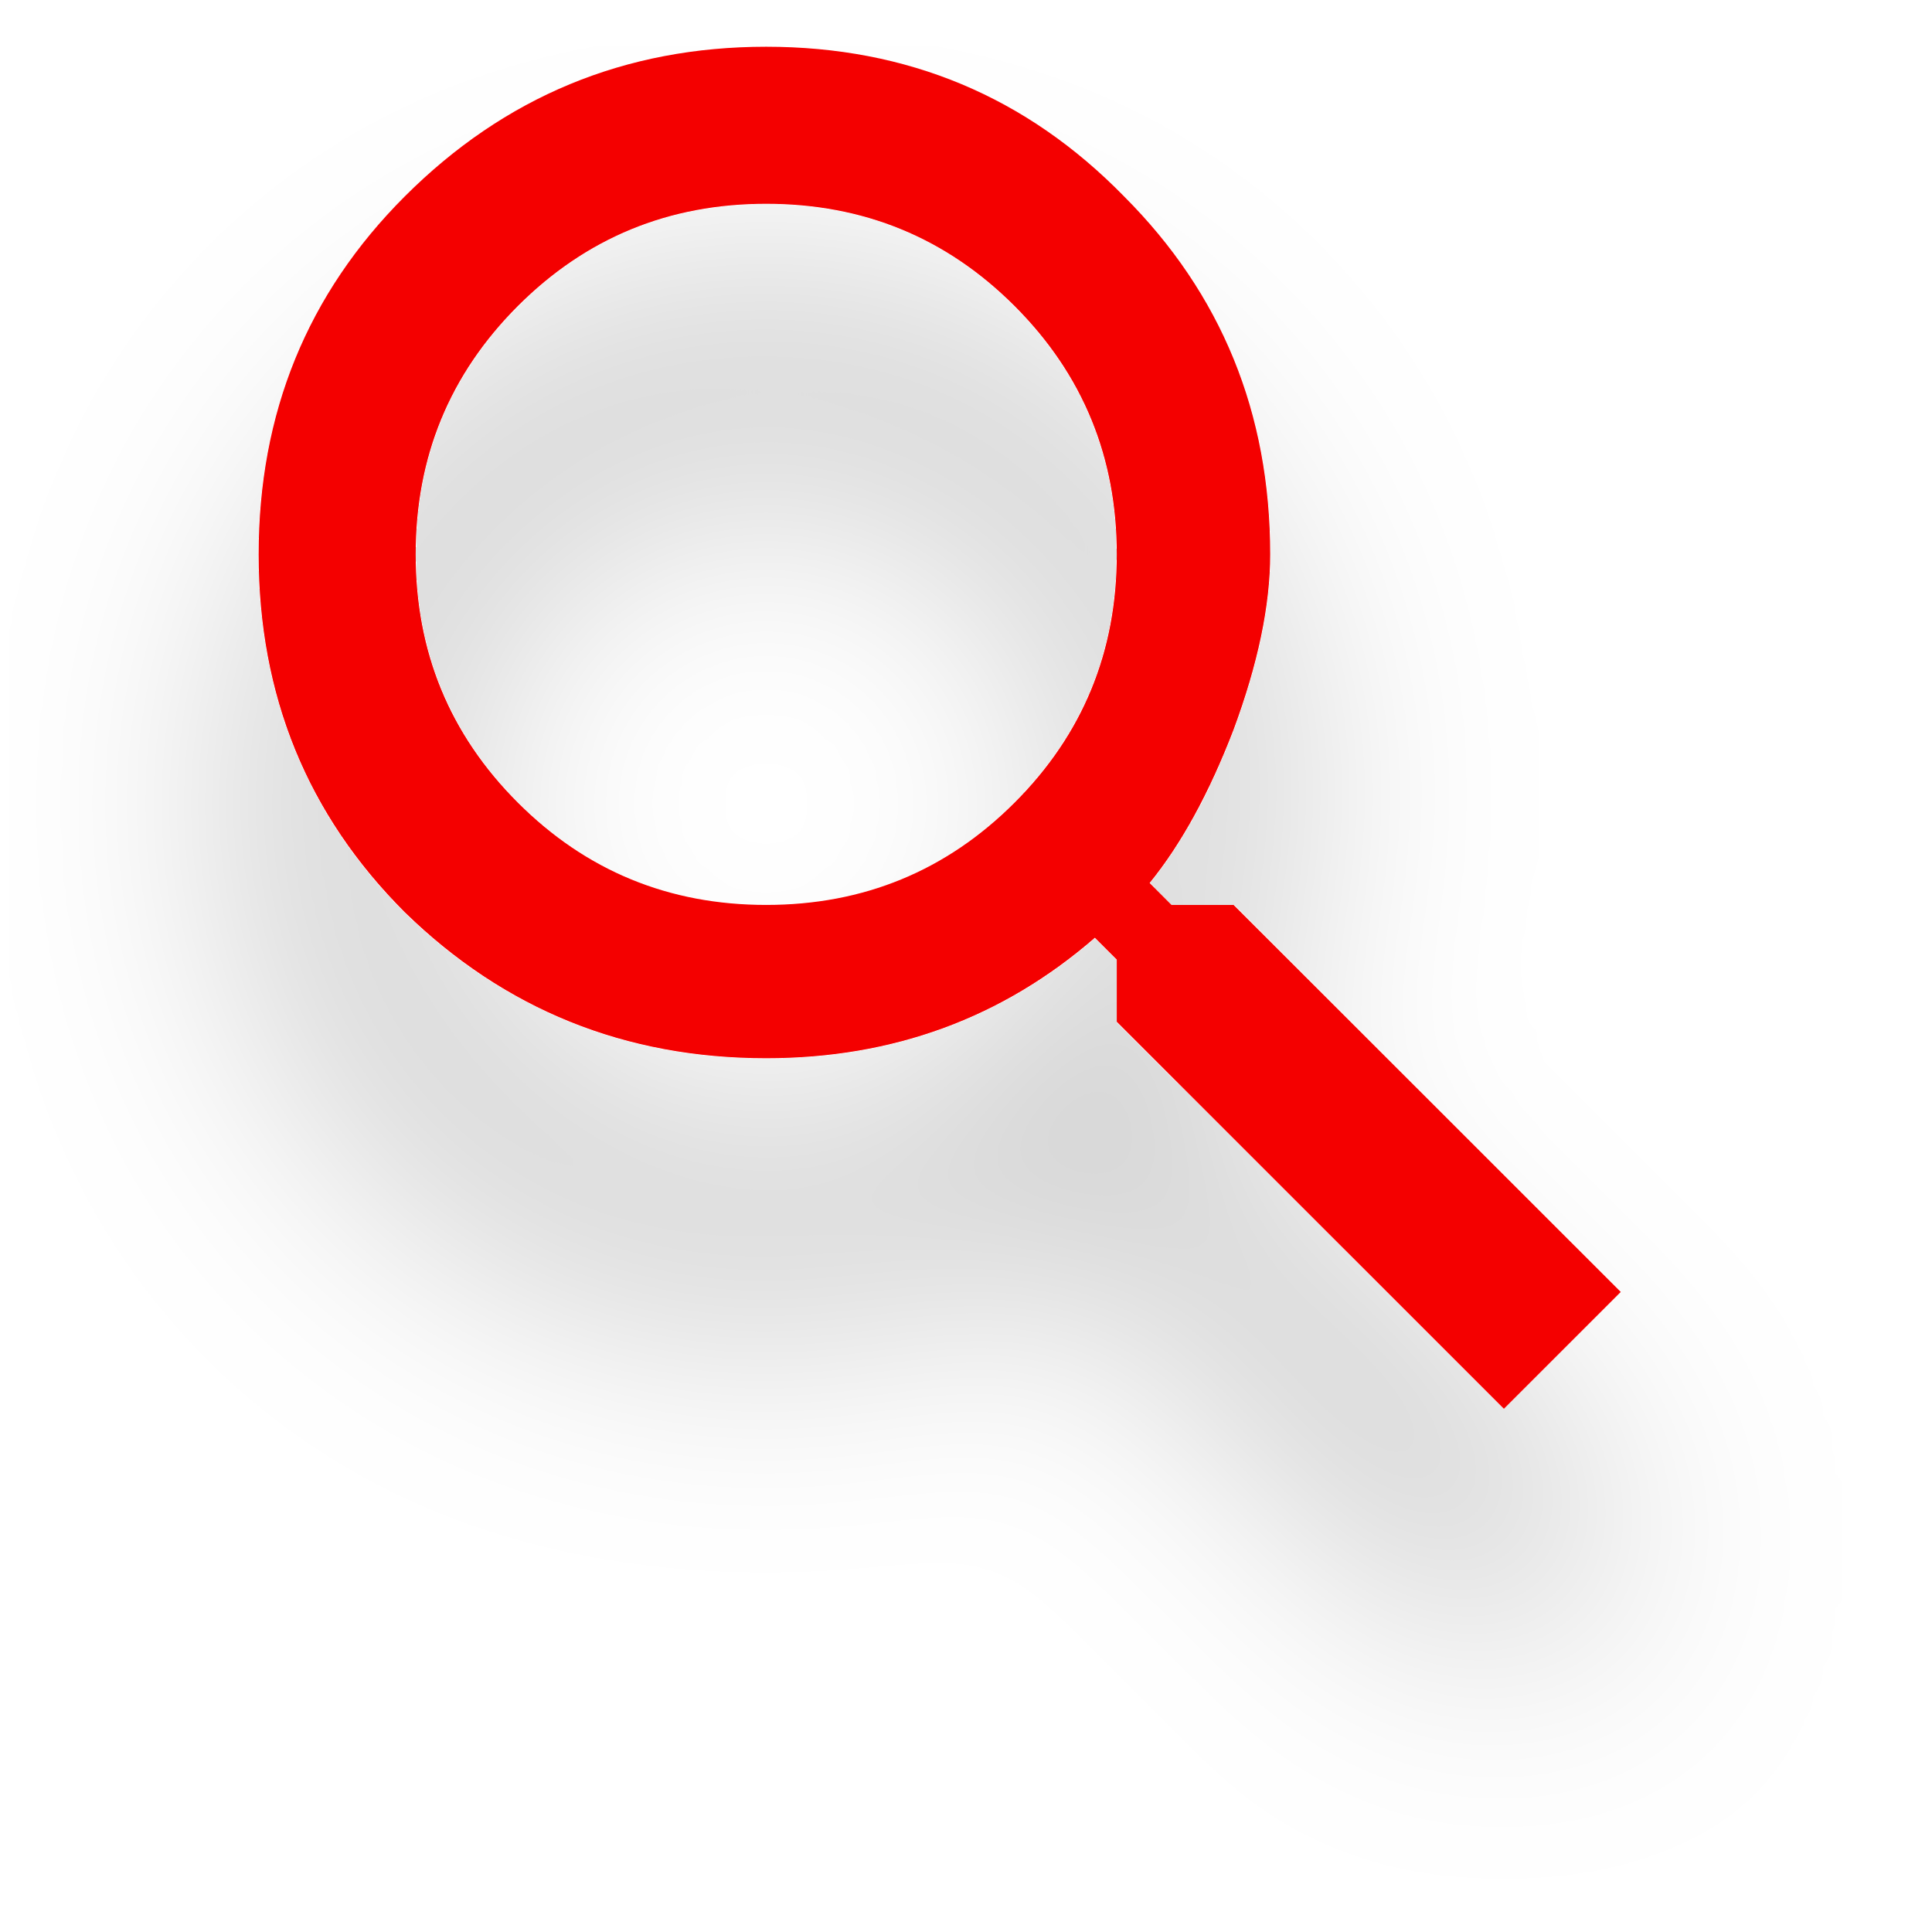
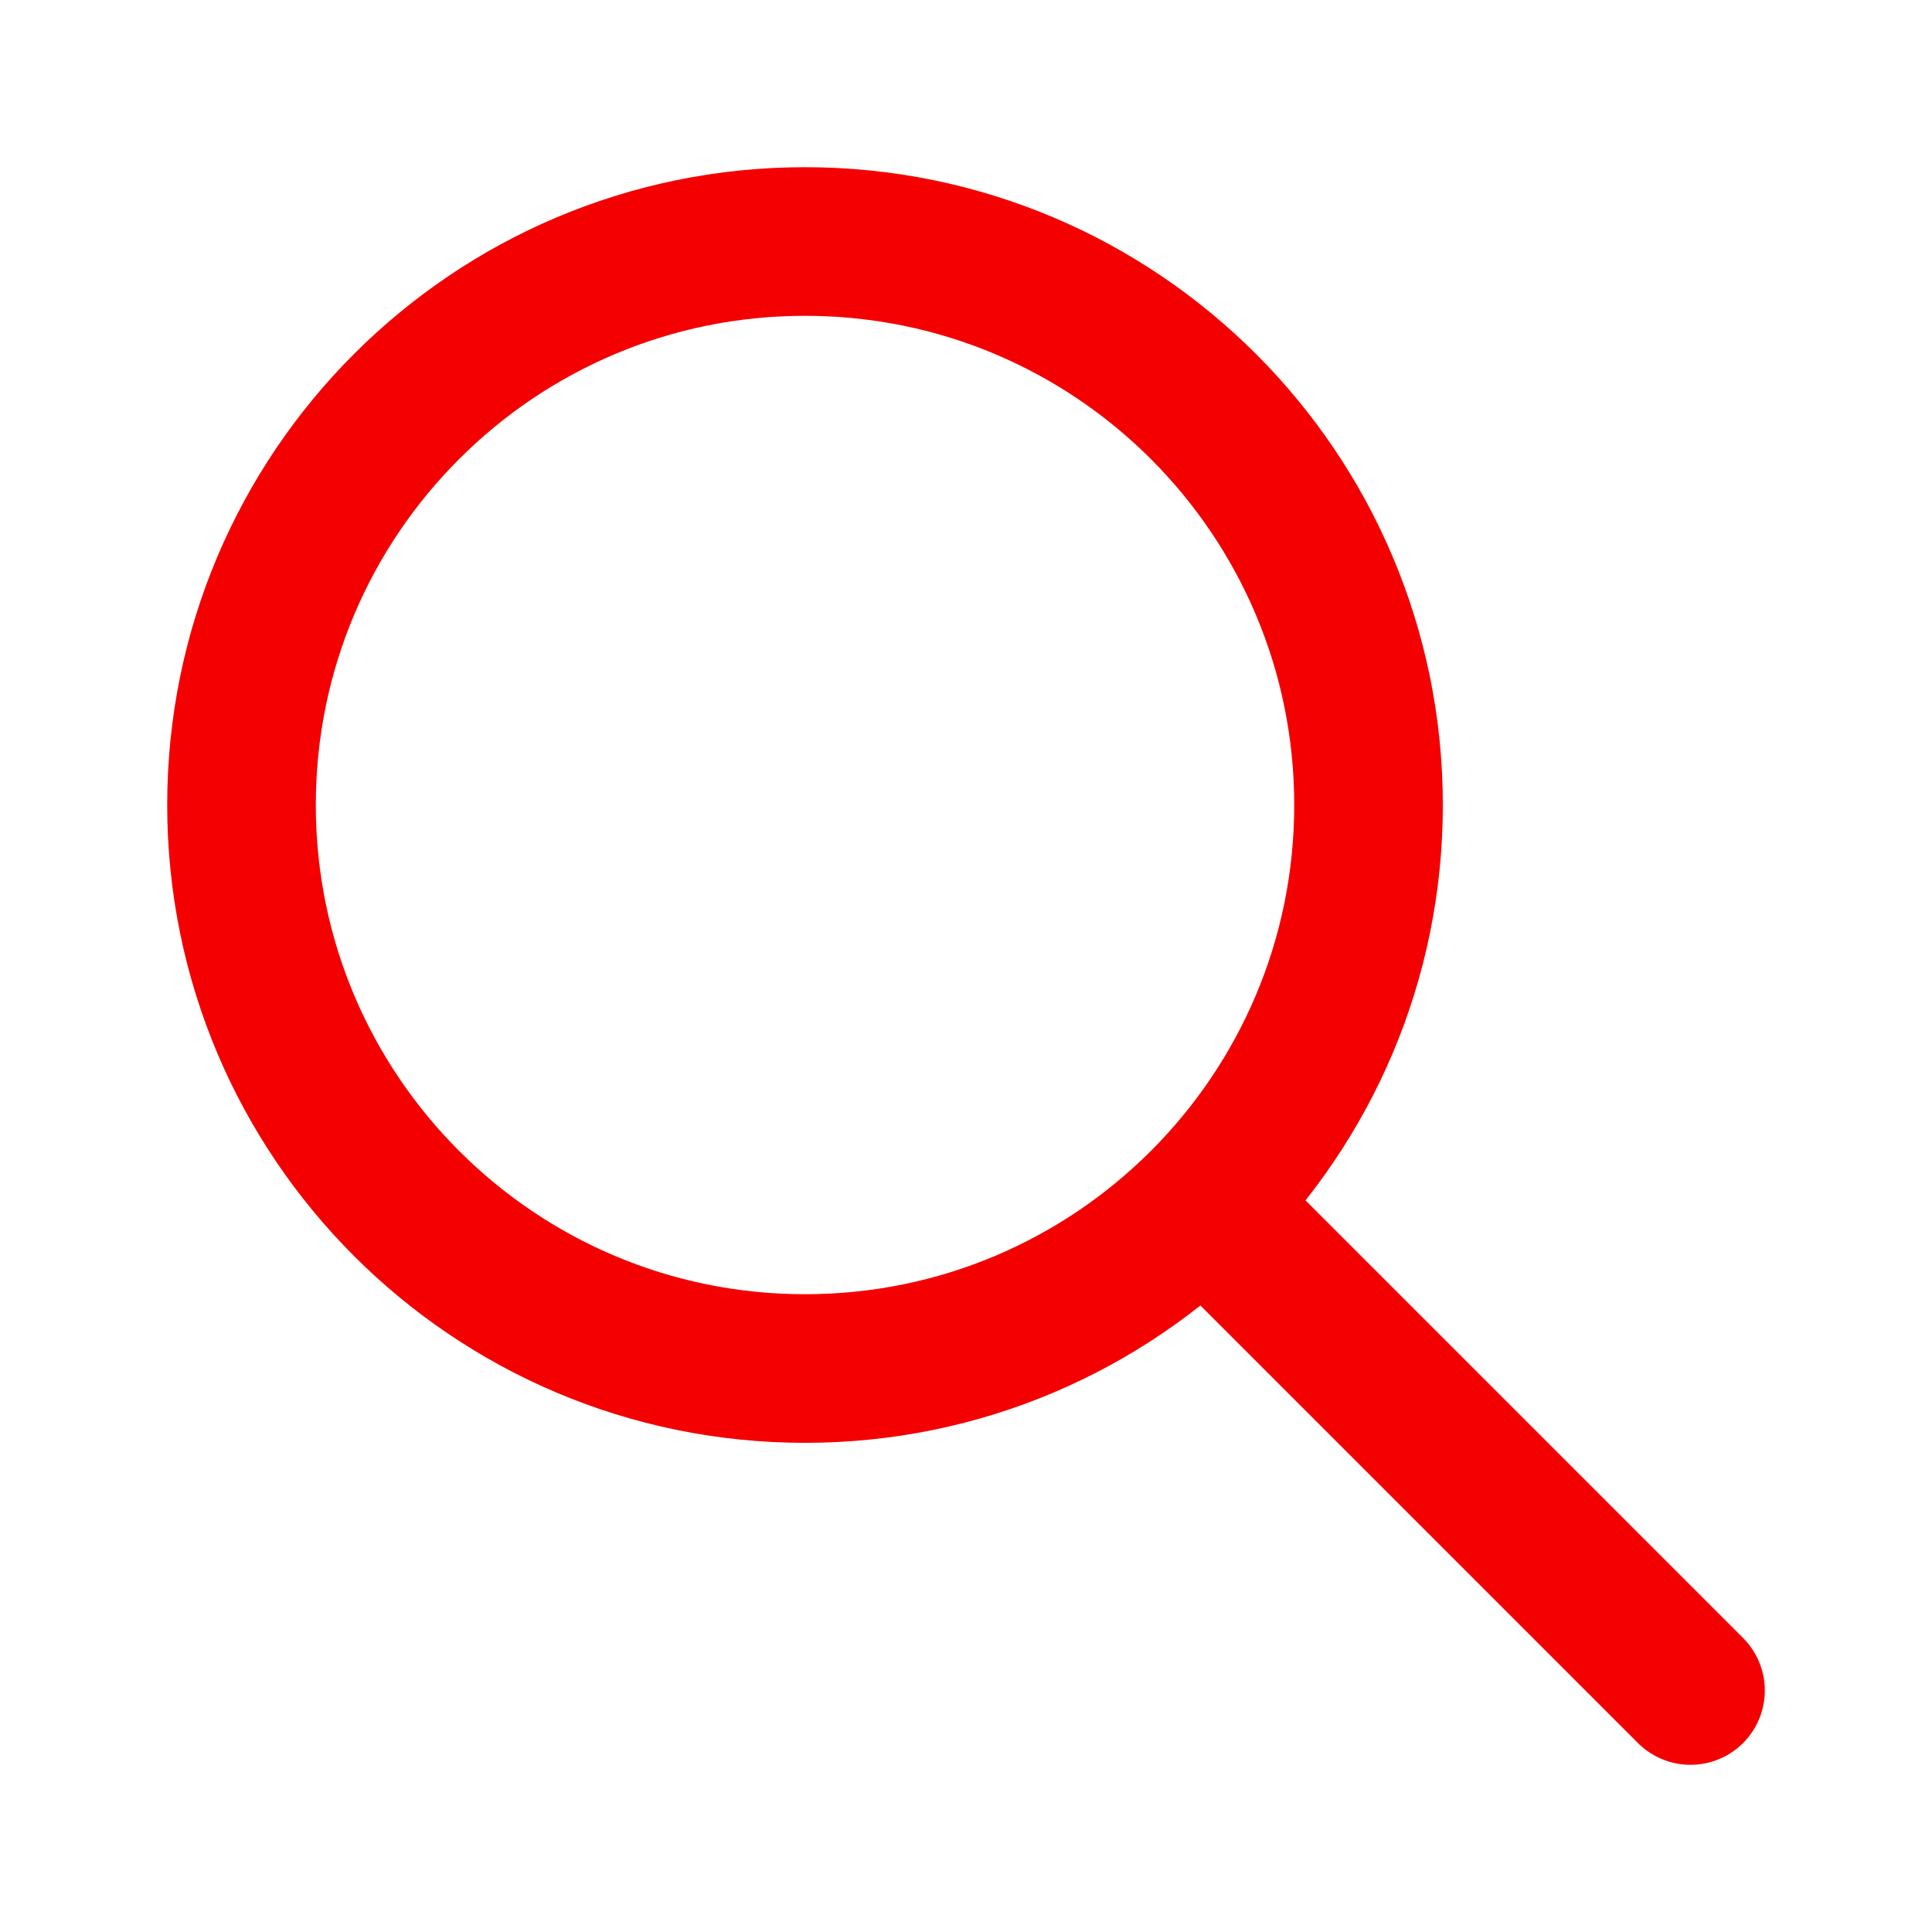
- <svg xmlns="http://www.w3.org/2000/svg" width="31" height="31" viewBox="0 0 31 31" fill="none">
-   <g filter="url(#filter0_d_1403_781)">
-     <path d="M8.31 12.879C9.404 13.973 10.732 14.52 12.294 14.52C13.857 14.52 15.185 13.973 16.279 12.879C17.373 11.785 17.919 10.457 17.919 8.895C17.919 7.332 17.373 6.004 16.279 4.91C15.185 3.816 13.857 3.27 12.294 3.27C10.732 3.27 9.404 3.816 8.31 4.91C7.216 6.004 6.67 7.332 6.67 8.895C6.67 10.457 7.216 11.785 8.31 12.879ZM19.794 14.52L26.006 20.73L24.131 22.605L17.919 16.395V15.398L17.568 15.047C16.084 16.336 14.326 16.98 12.294 16.98C10.029 16.98 8.095 16.199 6.494 14.637C4.931 13.074 4.15 11.16 4.15 8.895C4.15 6.629 4.931 4.715 6.494 3.152C8.095 1.551 10.029 0.75 12.294 0.75C14.56 0.75 16.474 1.551 18.037 3.152C19.599 4.715 20.381 6.629 20.381 8.895C20.381 9.715 20.185 10.652 19.794 11.707C19.404 12.723 18.955 13.543 18.447 14.168L18.798 14.52H19.794Z" fill="#F40000" />
-   </g>
-   <defs>
-     <filter id="filter0_d_1403_781" x="0.15" y="0.75" width="29.855" height="29.855" filterUnits="userSpaceOnUse" color-interpolation-filters="sRGB">
-       <feFlood flood-opacity="0" result="BackgroundImageFix" />
-       <feColorMatrix in="SourceAlpha" type="matrix" values="0 0 0 0 0 0 0 0 0 0 0 0 0 0 0 0 0 0 127 0" result="hardAlpha" />
-       <feOffset dy="4" />
-       <feGaussianBlur stdDeviation="2" />
-       <feComposite in2="hardAlpha" operator="out" />
-       <feColorMatrix type="matrix" values="0 0 0 0 0 0 0 0 0 0 0 0 0 0 0 0 0 0 0.25 0" />
-       <feBlend mode="normal" in2="BackgroundImageFix" result="effect1_dropShadow_1403_781" />
-       <feBlend mode="normal" in="SourceGraphic" in2="effect1_dropShadow_1403_781" result="shape" />
-     </filter>
-   </defs>
+ <svg xmlns="http://www.w3.org/2000/svg" width="26" height="26" viewBox="0 0 26 26" fill="none">
+   <path d="M10.833 18.417C15.021 18.417 18.417 15.021 18.417 10.833C18.417 6.645 15.021 3.25 10.833 3.25C6.645 3.25 3.25 6.645 3.25 10.833C3.25 15.021 6.645 18.417 10.833 18.417Z" stroke="#F40000" stroke-width="2" stroke-linecap="round" stroke-linejoin="round" />
+   <path d="M22.75 22.75L16.25 16.25" stroke="#F40000" stroke-width="2" stroke-linecap="round" stroke-linejoin="round" />
</svg>
